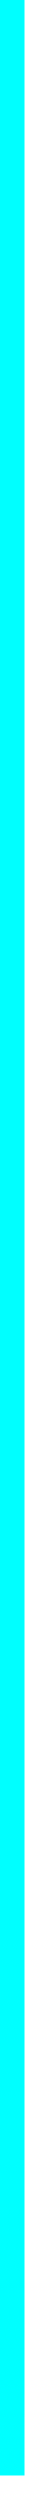
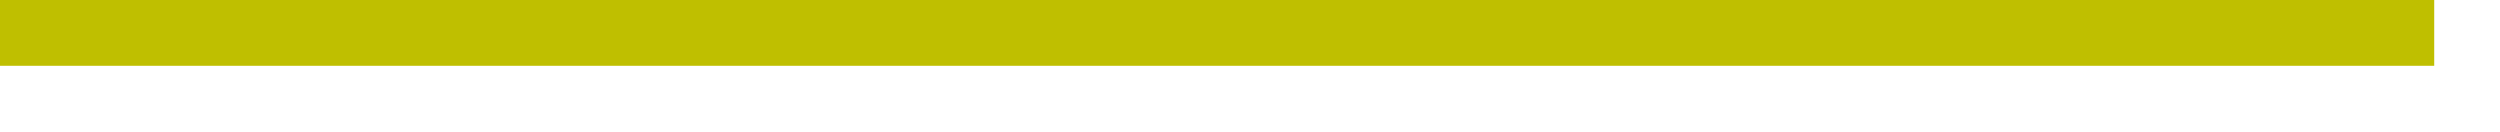
- <svg xmlns="http://www.w3.org/2000/svg" version="1.1" width="2px" height="102px">
-   <g transform="matrix(1 0 0 1 -570 -304 )">
-     <path d="M 570.5 304  L 570.5 405  " stroke-width="1" stroke="#00ffff" fill="none" />
+ <svg xmlns="http://www.w3.org/2000/svg" version="1.1" width="38px" height="2px">
+   <defs>
+     <linearGradient gradientUnits="userSpaceOnUse" x1="794.5" y1="1308" x2="794.5" y2="1309" id="LinearGradient41">
+       <stop id="Stop42" stop-color="#bfbf00" offset="0" />
+       <stop id="Stop43" stop-color="#8080ff" offset="0" />
+       <stop id="Stop44" stop-color="#bfbf00" offset="0" />
+       <stop id="Stop45" stop-color="#bfbf00" offset="1" />
+       <stop id="Stop46" stop-color="#de7fff" offset="1" />
+     </linearGradient>
+   </defs>
+   <g transform="matrix(1 0 0 1 -776 -1308 )">
+     <path d="M 776 1308.5  L 813 1308.5  " stroke-width="1" stroke="url(#LinearGradient41)" fill="none" />
  </g>
</svg>
